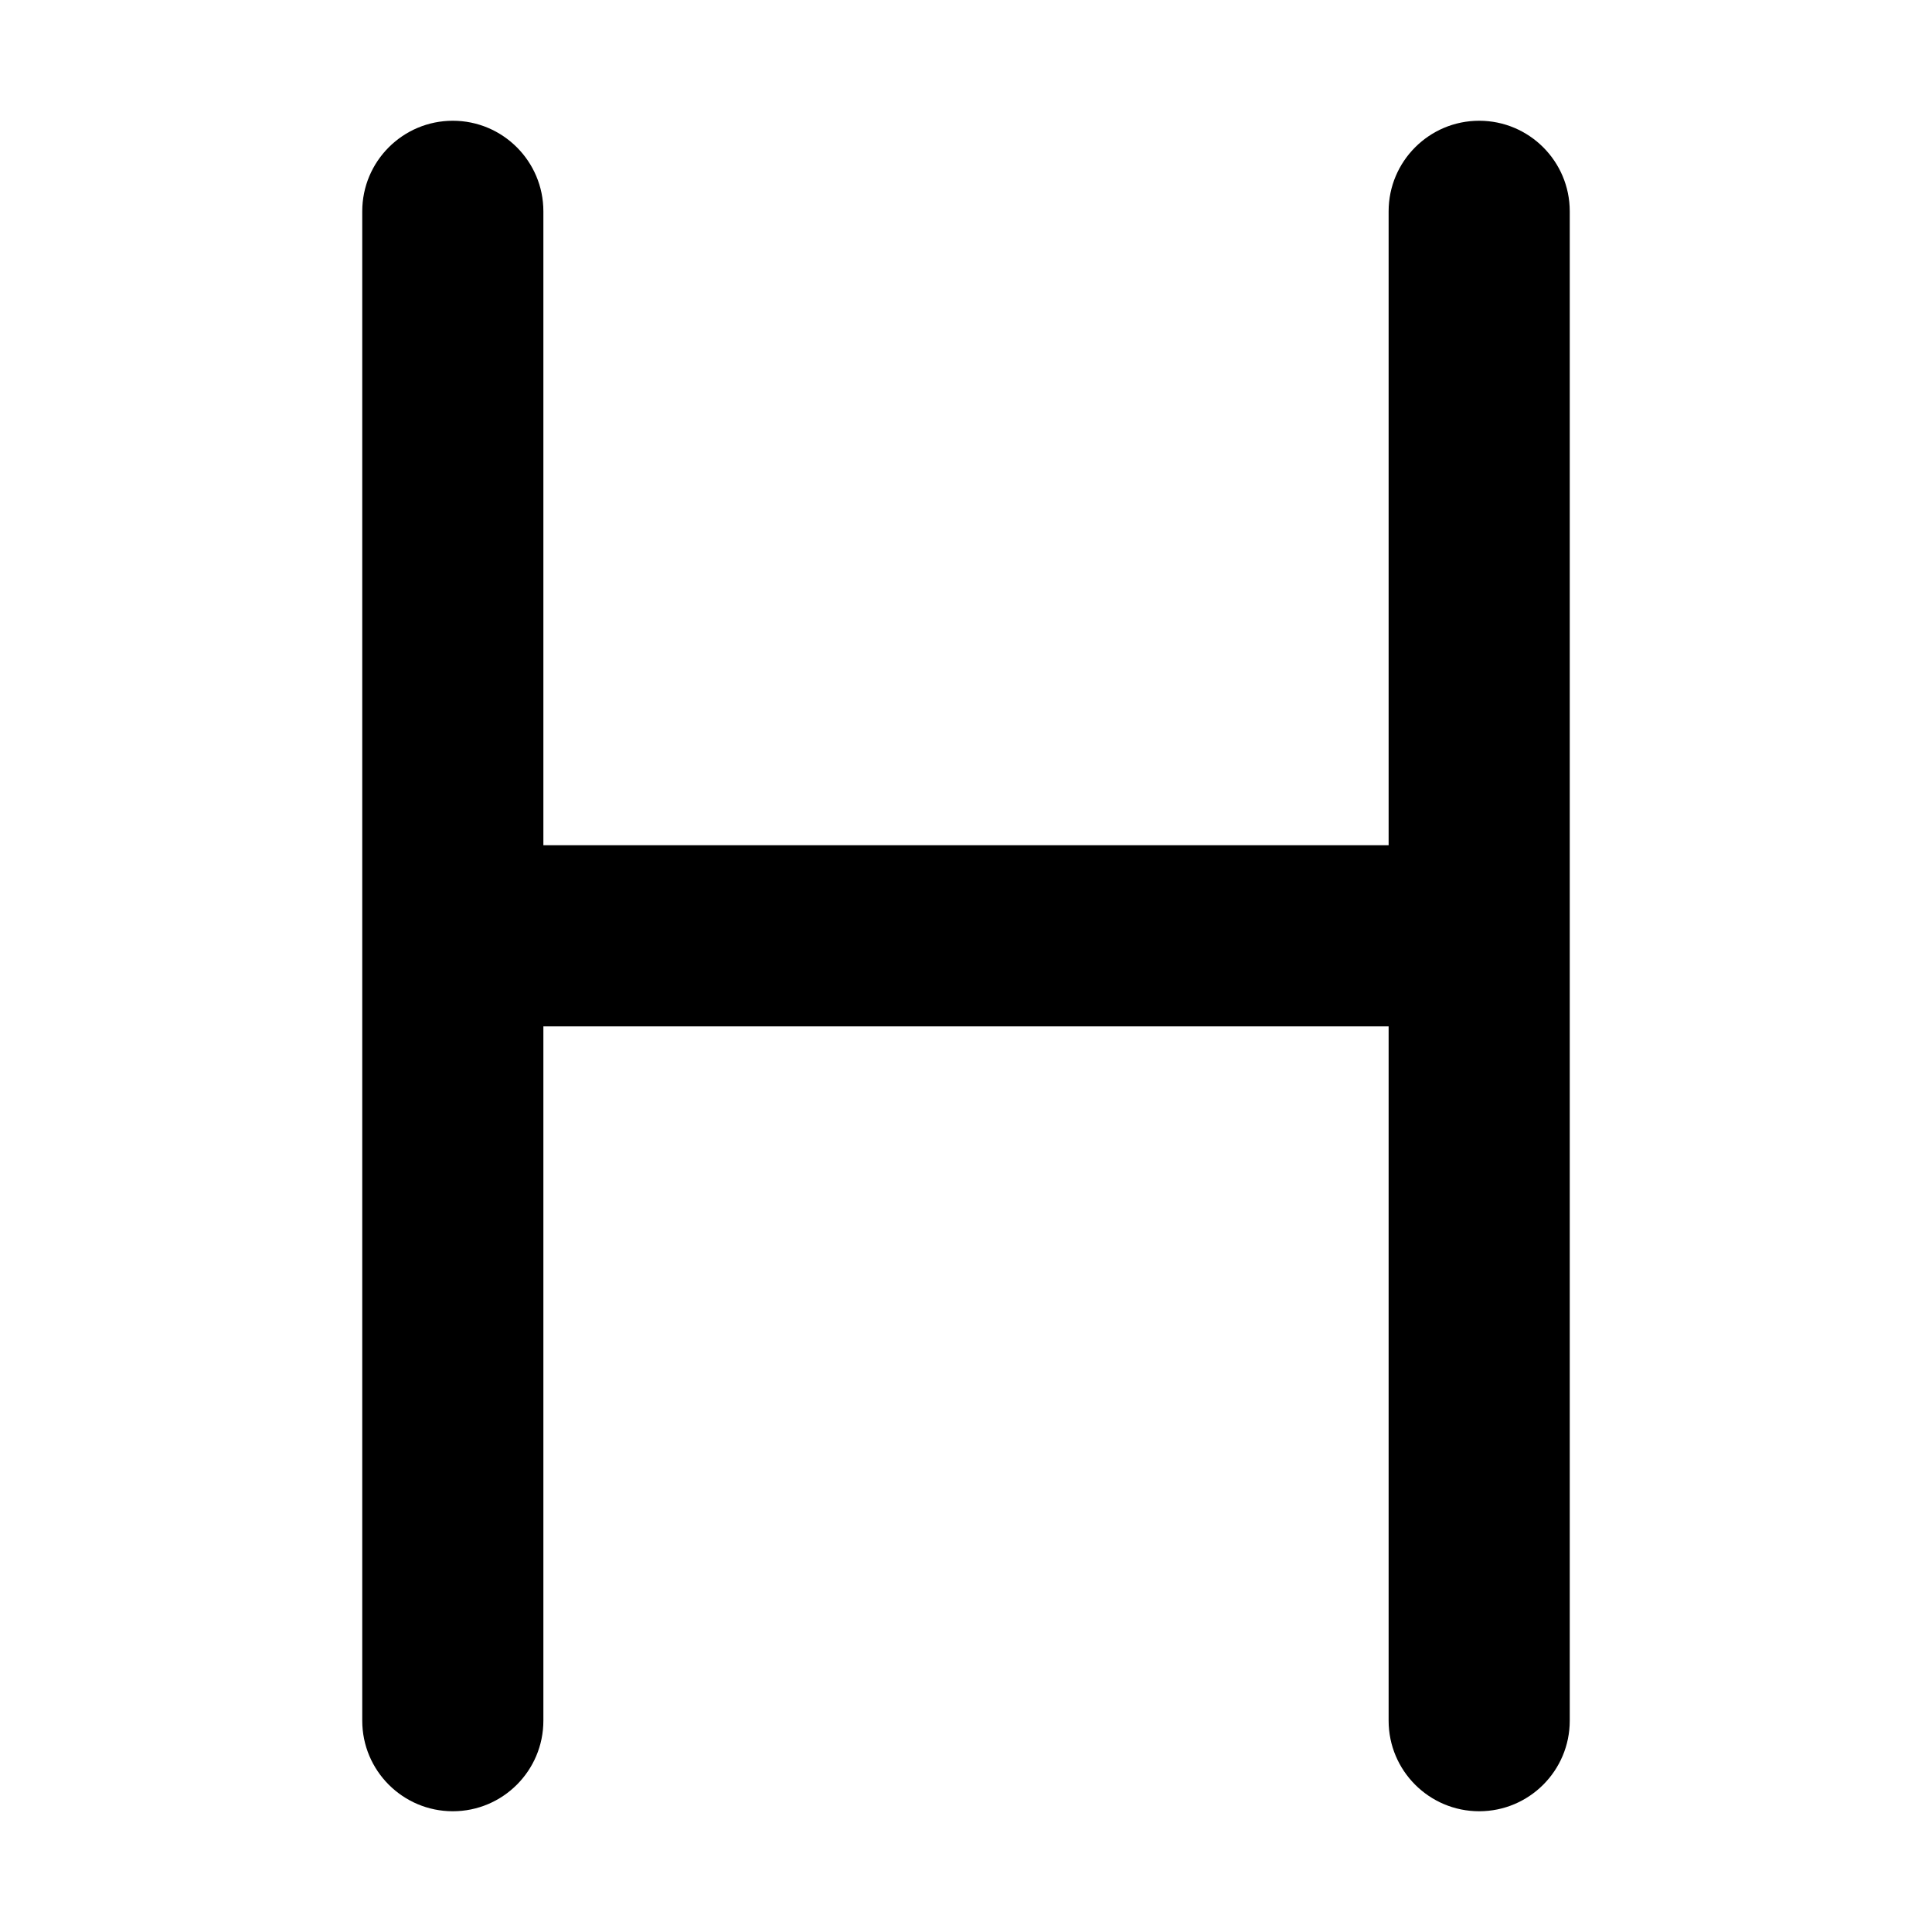
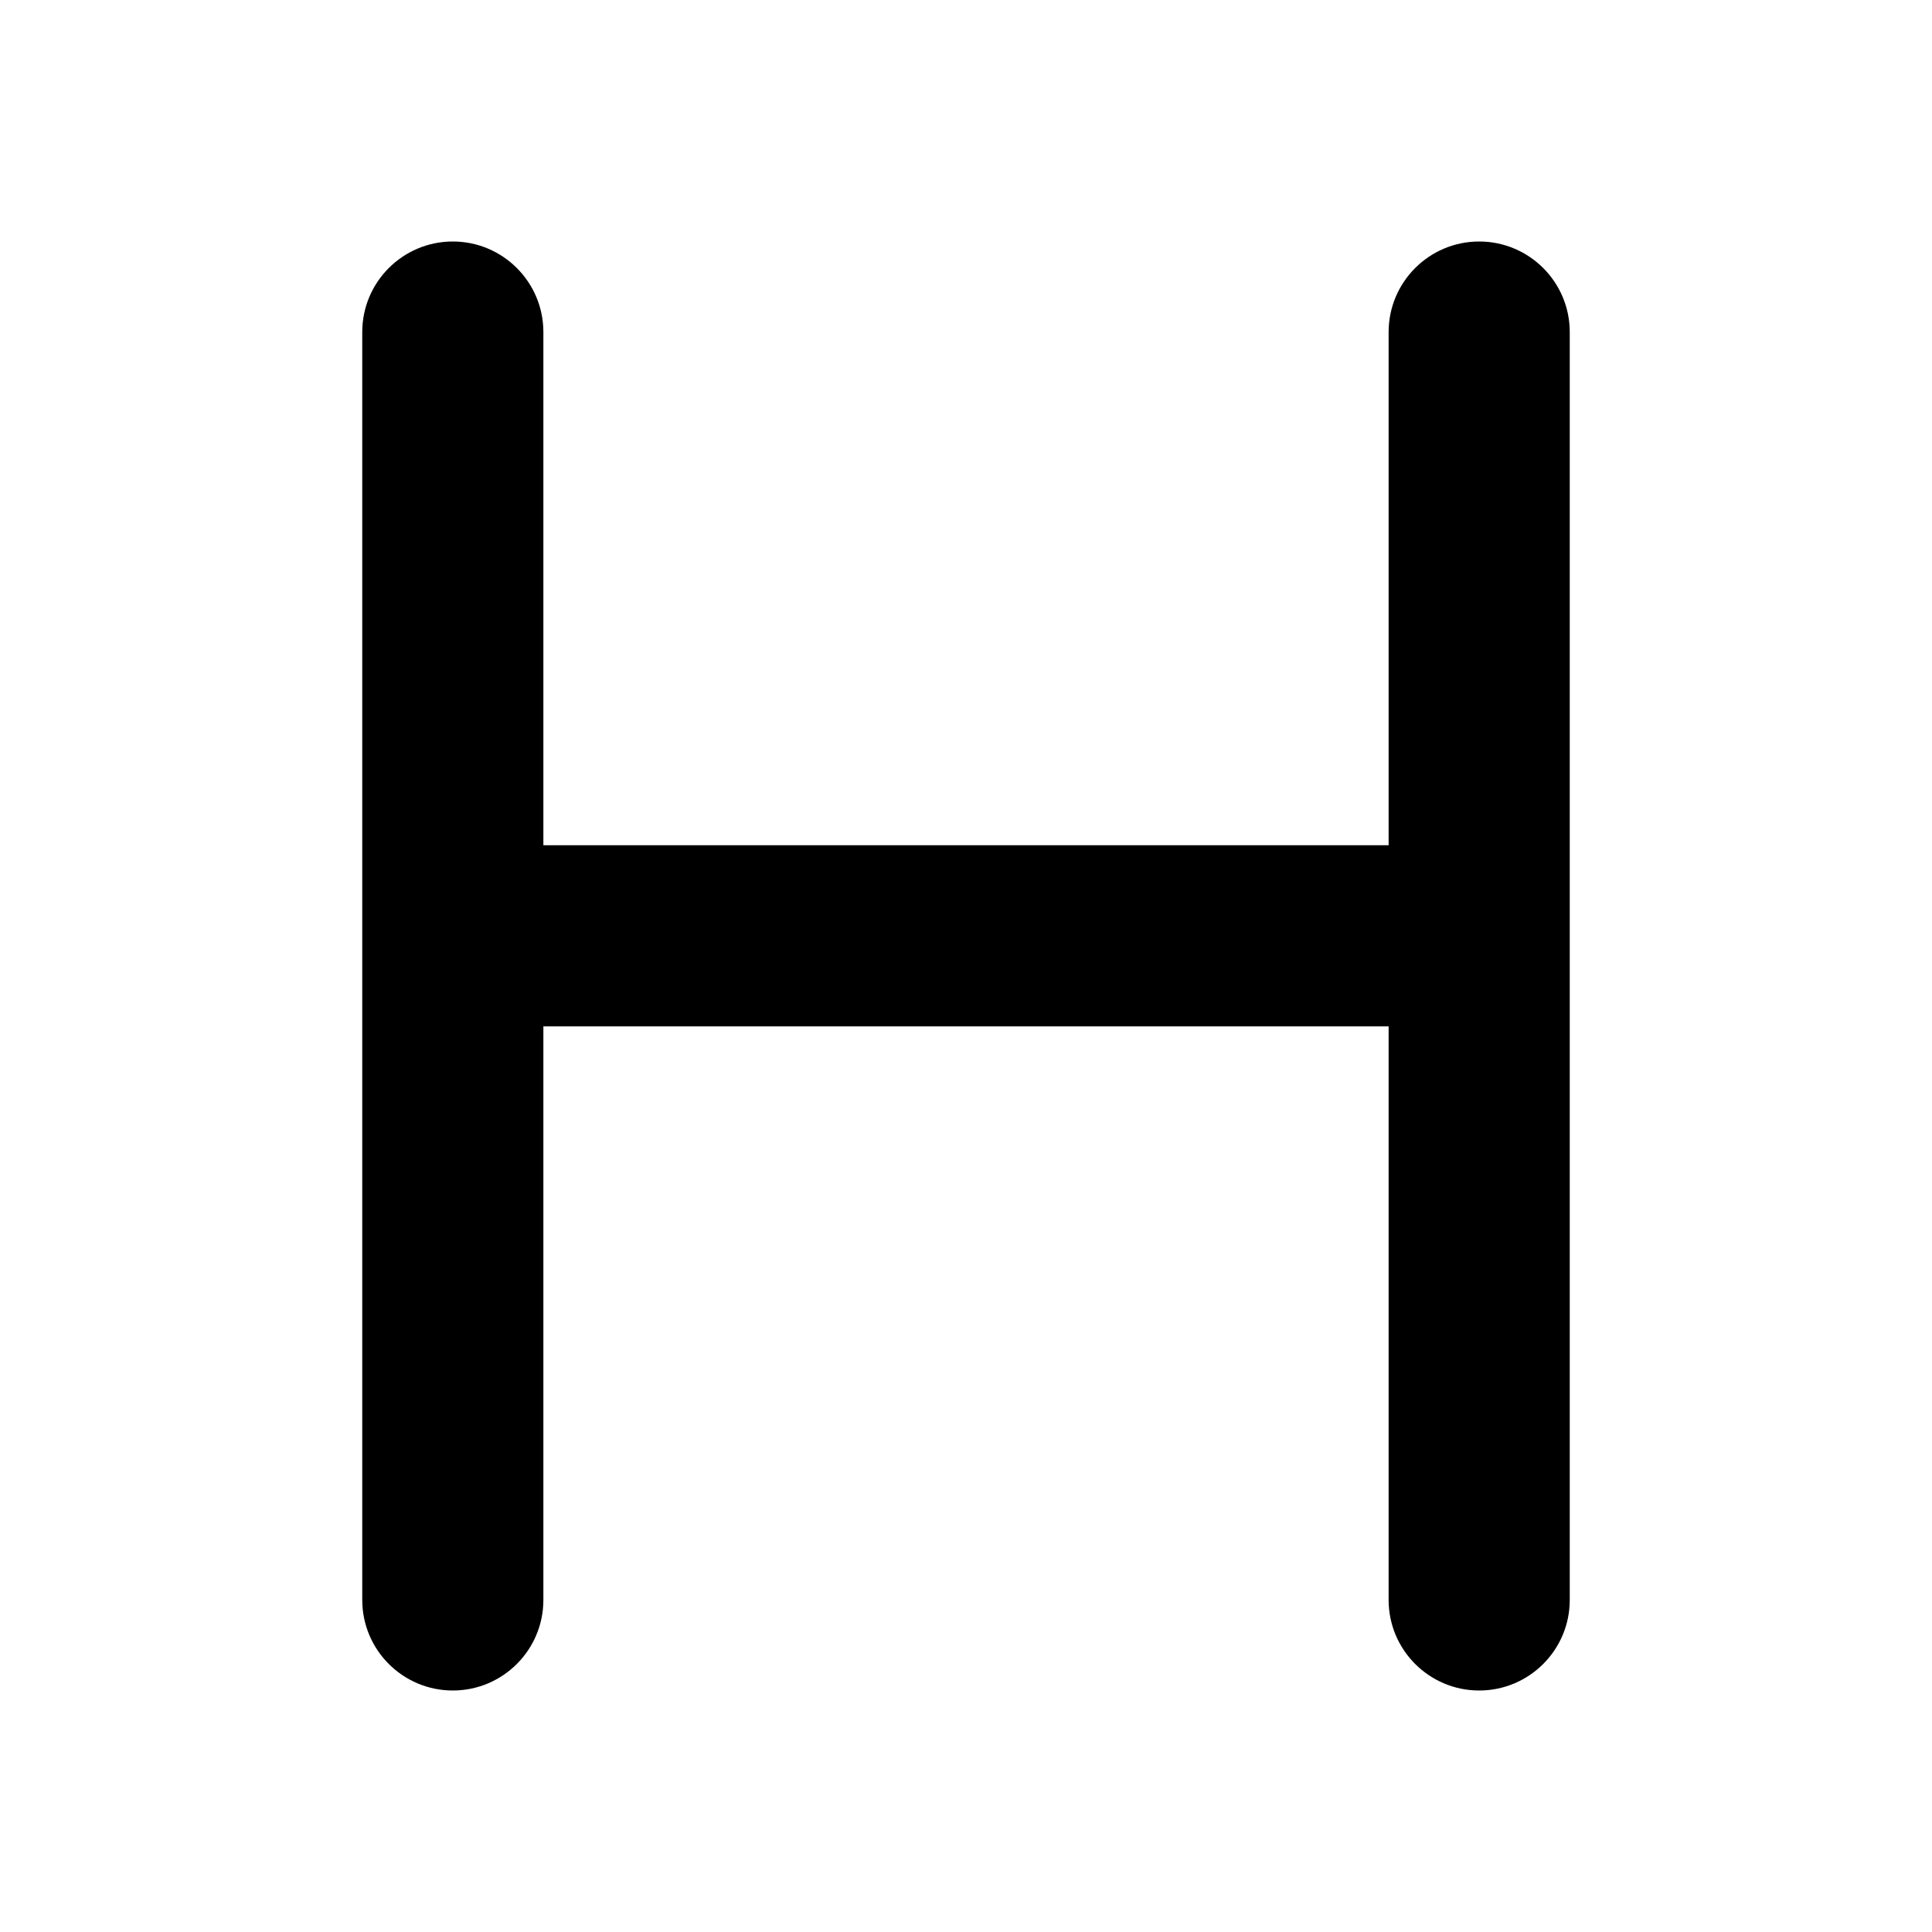
<svg xmlns="http://www.w3.org/2000/svg" width="16" height="16" viewBox="0 0 16 16">
-   <path fill-rule="evenodd" clip-rule="evenodd" d="M3.75 1C4.164 1 4.5 1.336 4.5 1.75V7H11.5V1.75C11.5 1.336 11.836 1 12.25 1C12.664 1 13 1.336 13 1.75V14.25C13 14.664 12.664 15 12.25 15C11.836 15 11.5 14.664 11.5 14.25V8.5H4.5V14.25C4.5 14.664 4.164 15 3.75 15C3.336 15 3 14.664 3 14.25V1.75C3 1.336 3.336 1 3.75 1Z" />
+   <path fill-rule="evenodd" clip-rule="evenodd" d="M3.75 2C4.164 2 4.5 2.336 4.5 2.75V7H11.5V2.75C11.5 2.336 11.836 2 12.25 2C12.664 2 13 2.336 13 2.75V13.25C13 13.664 12.664 14 12.25 14C11.836 14 11.5 13.664 11.5 13.25V8.5H4.5V13.25C4.5 13.664 4.164 14 3.75 14C3.336 14 3 13.664 3 13.25V2.75C3 2.336 3.336 2 3.75 2Z" />
</svg>
